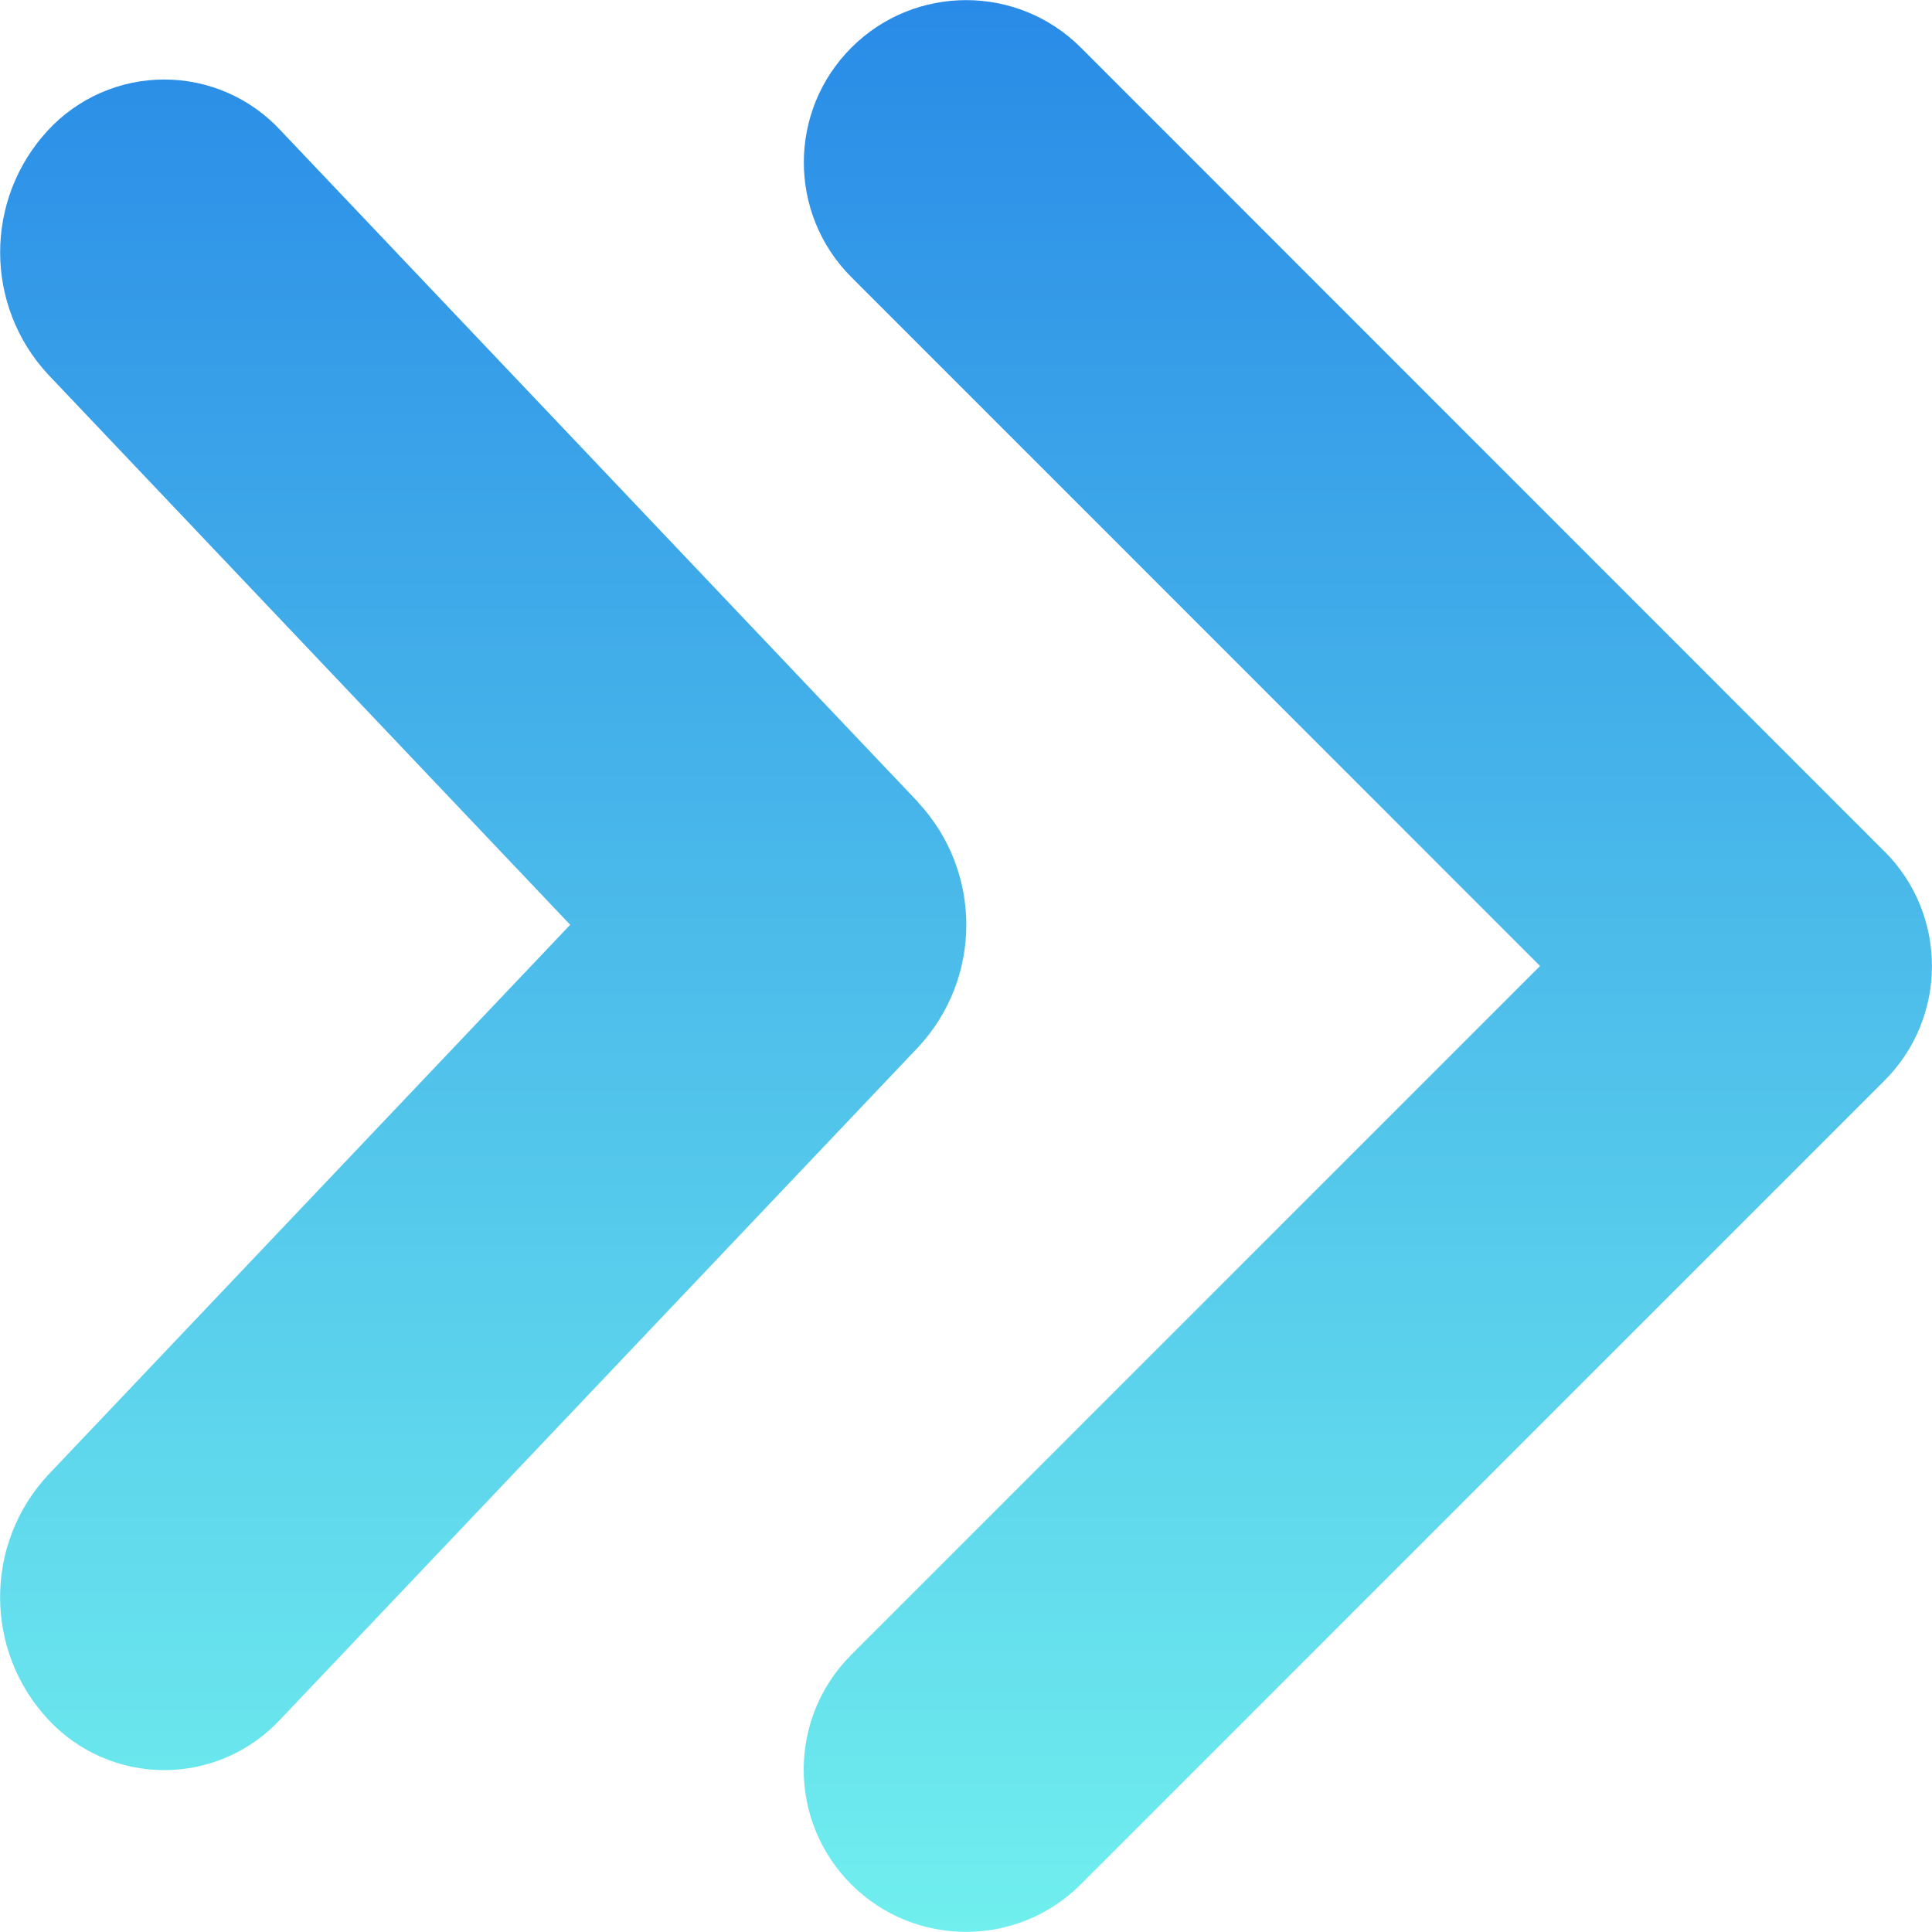
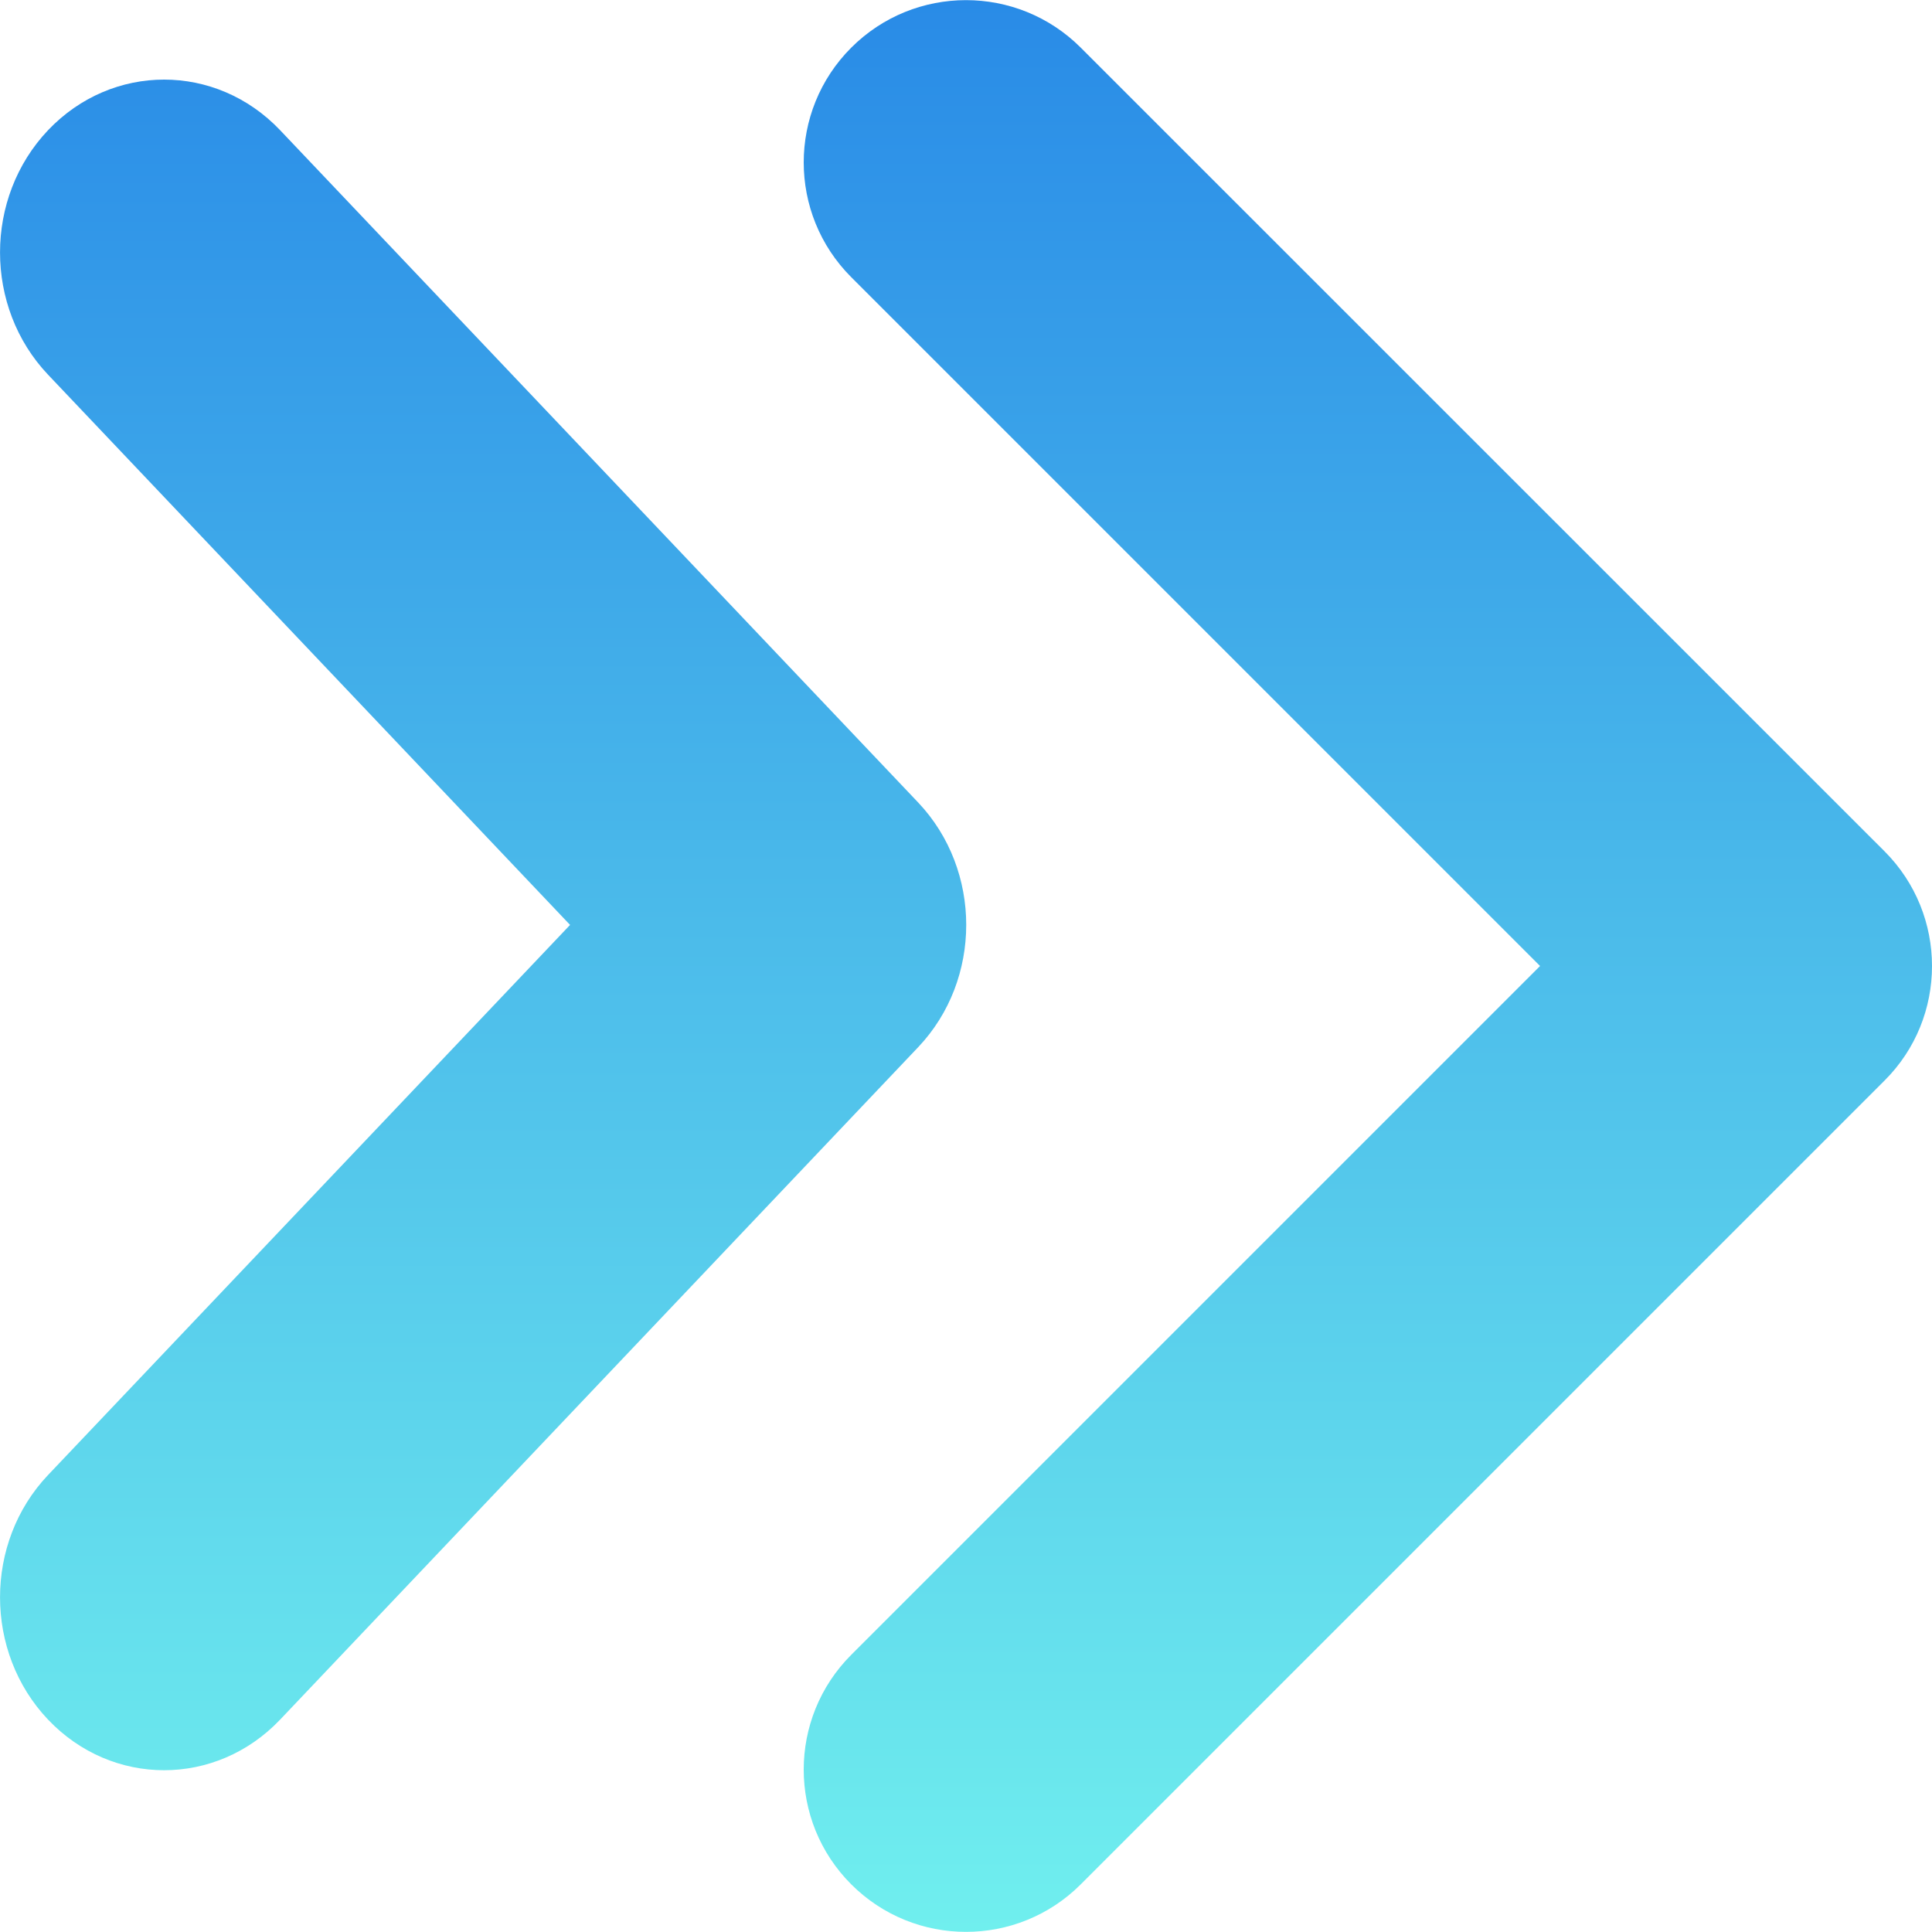
- <svg xmlns="http://www.w3.org/2000/svg" width="15" height="15" fill="none">
-   <path d="M14.63 6.61L8.392.37A1.26 1.26 0 006.61 2.152L11.957 7.5l-5.348 5.348a1.26 1.26 0 001.782 1.782l6.24-6.24a1.259 1.259 0 000-1.78zm-7.5-.38L2.176 1.01a1.23 1.23 0 00-1.802 0 1.394 1.394 0 000 1.898L4.427 7.18.374 11.451a1.394 1.394 0 000 1.899 1.229 1.229 0 001.802 0l4.953-5.22a1.394 1.394 0 000-1.899z" fill="url(#paint0_linear_138_3395)" />
+ <svg xmlns="http://www.w3.org/2000/svg" width="15" height="15" viewBox="0 0 15 15" fill="none">
+   <path d="M14.631 6.609L8.391 0.37C7.899 -0.122 7.101 -0.122 6.609 0.37C6.117 0.862 6.117 1.66 6.609 2.152L11.957 7.5L6.609 12.848C6.117 13.34 6.117 14.138 6.609 14.63C7.101 15.122 7.899 15.122 8.391 14.63L14.631 8.39C15.123 7.9 15.123 7.101 14.631 6.609ZM7.129 6.231L2.175 1.011C1.677 0.487 0.871 0.487 0.373 1.011C-0.124 1.535 -0.124 2.385 0.373 2.909L4.426 7.181L0.373 11.452C-0.124 11.976 -0.124 12.827 0.373 13.351C0.871 13.875 1.677 13.875 2.175 13.351L7.129 8.13C7.626 7.606 7.626 6.756 7.129 6.231Z" fill="url(#paint0_linear_138_3395)" />
  <defs>
-     <linearGradient id="paint0_linear_138_3395" x1="7.5" y1=".001" x2="7.5" y2="14.999" gradientUnits="userSpaceOnUse">
+     <linearGradient id="paint0_linear_138_3395" x1="7.5" y1="0.001" x2="7.5" y2="14.999" gradientUnits="userSpaceOnUse">
      <stop stop-color="#298BE7" />
      <stop offset="1" stop-color="#70EFEE" />
    </linearGradient>
  </defs>
</svg>
